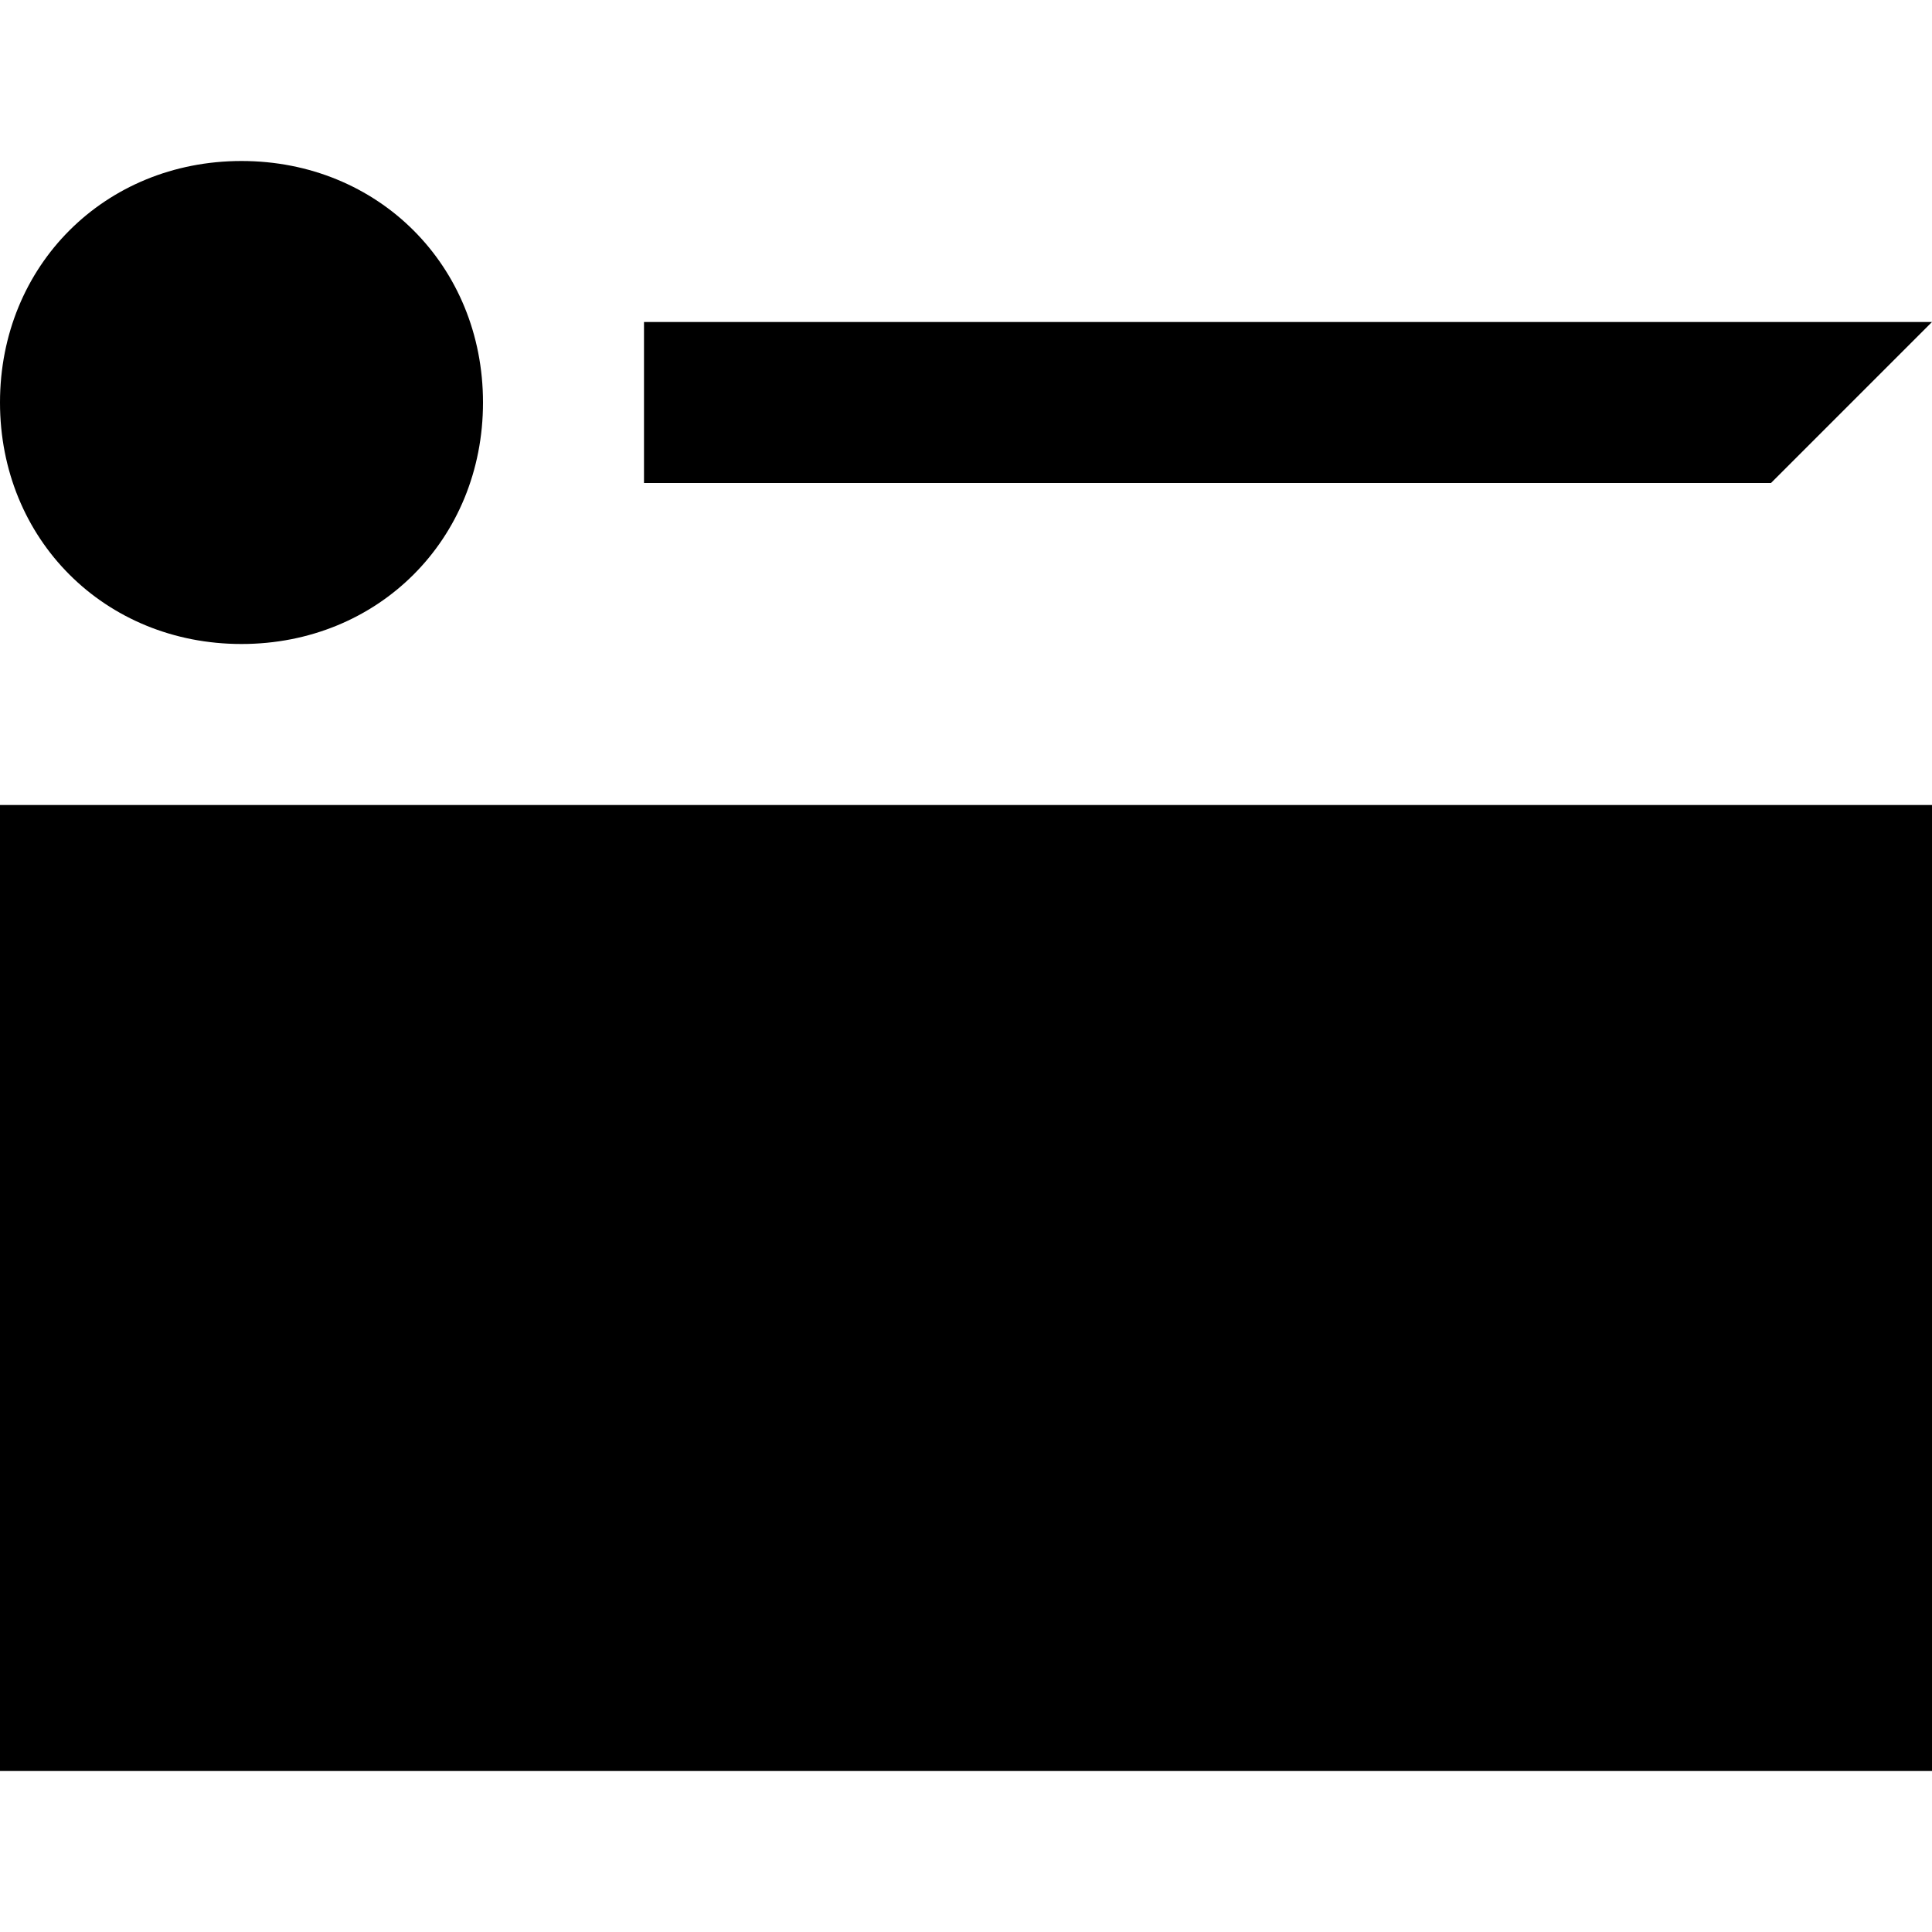
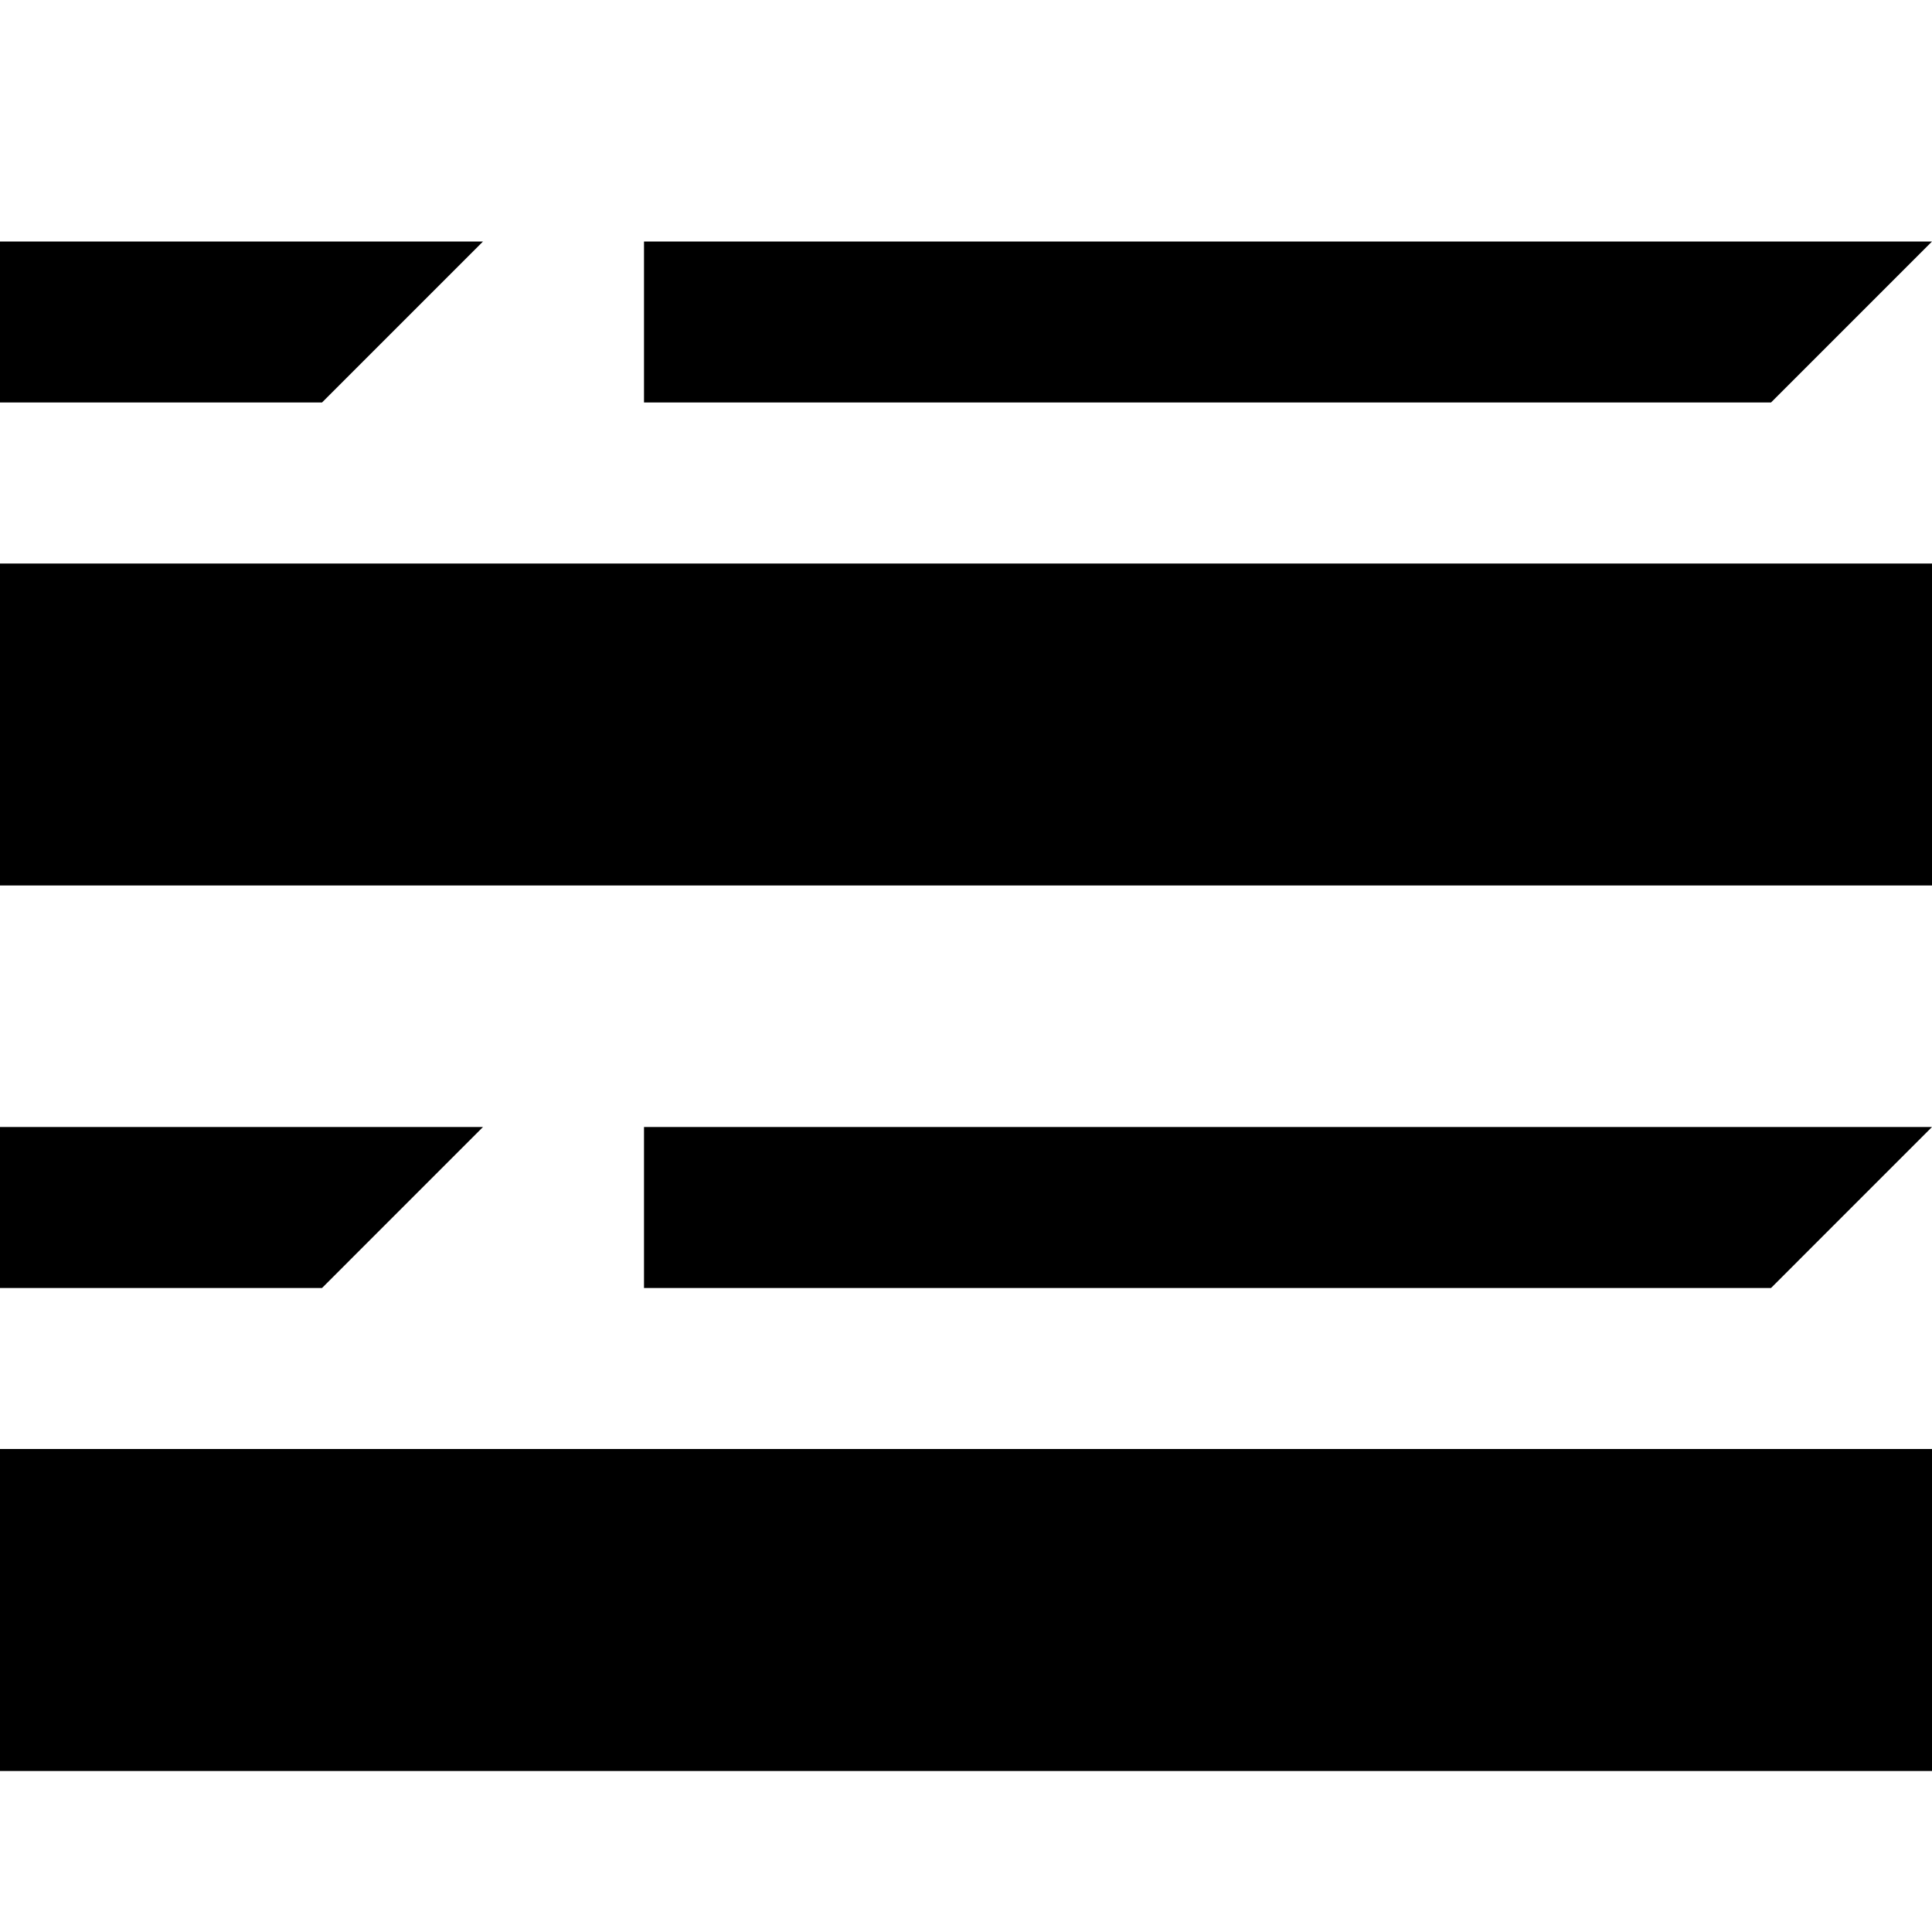
- <svg xmlns="http://www.w3.org/2000/svg" version="1.1" id="Layer_1" x="0px" y="0px" width="24px" height="24px" viewBox="0 0 24 24" enable-background="new 0 0 24 24" xml:space="preserve">
-   <path d="M24,4H8v2h14L24,4z M3,8c1.7,0,3-1.3,3-3S4.7,2,3,2S0,3.3,0,5S1.3,8,3,8z M0,22h24V10H0V22z" />
-   <g>
- </g>
-   <g>
- </g>
-   <g>
- </g>
-   <g>
- </g>
-   <g>
- </g>
-   <g>
- </g>
-   <g>
- </g>
-   <g>
- </g>
-   <g>
- </g>
-   <g>
- </g>
-   <g>
- </g>
-   <g>
- </g>
-   <g>
- </g>
-   <g>
- </g>
-   <g>
- </g>
+ <svg xmlns="http://www.w3.org/2000/svg" id="widgets" width="24" height="24" viewBox="0 0 24 24">
+   <path id="skeleton" d="M8,3H24l-2,2H8V3ZM0,14H6l-2,2H0v-2ZM0,3H6l-2,2H0V3ZM8,14H24l-2,2H8v-2ZM24,7H0v4H24V7Zm0,11H0v4H24v-4Z" />
</svg>
